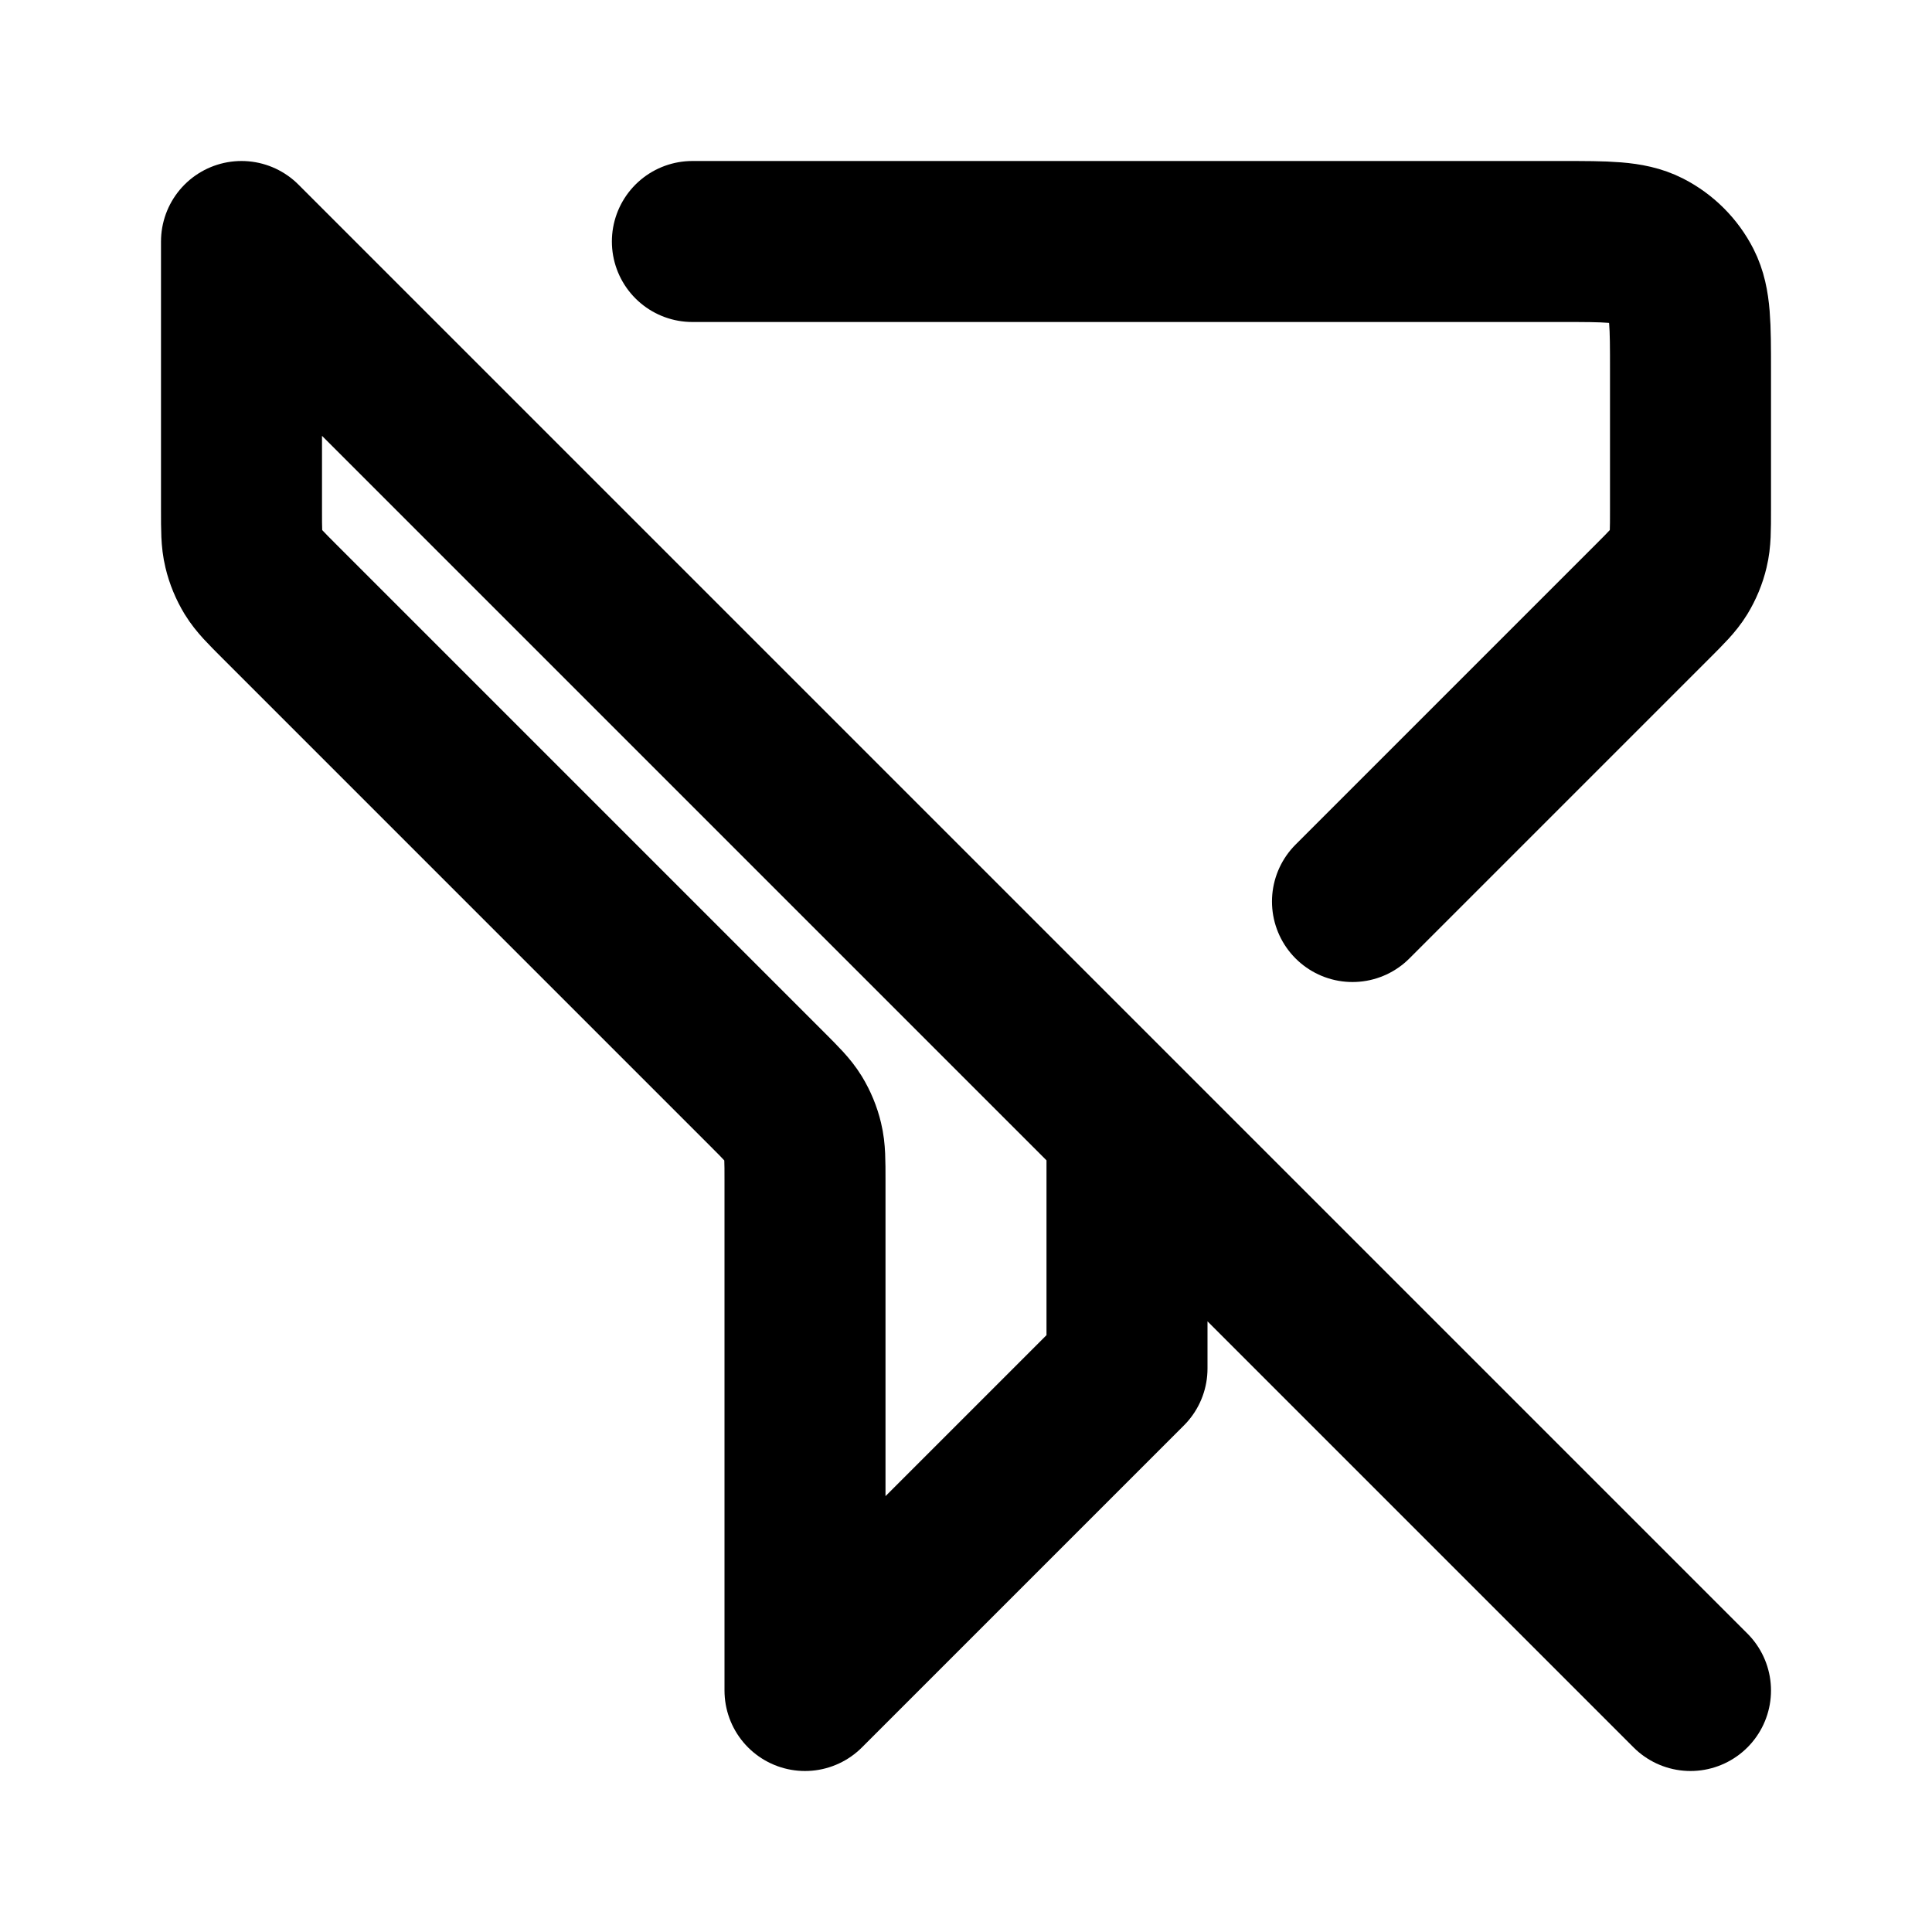
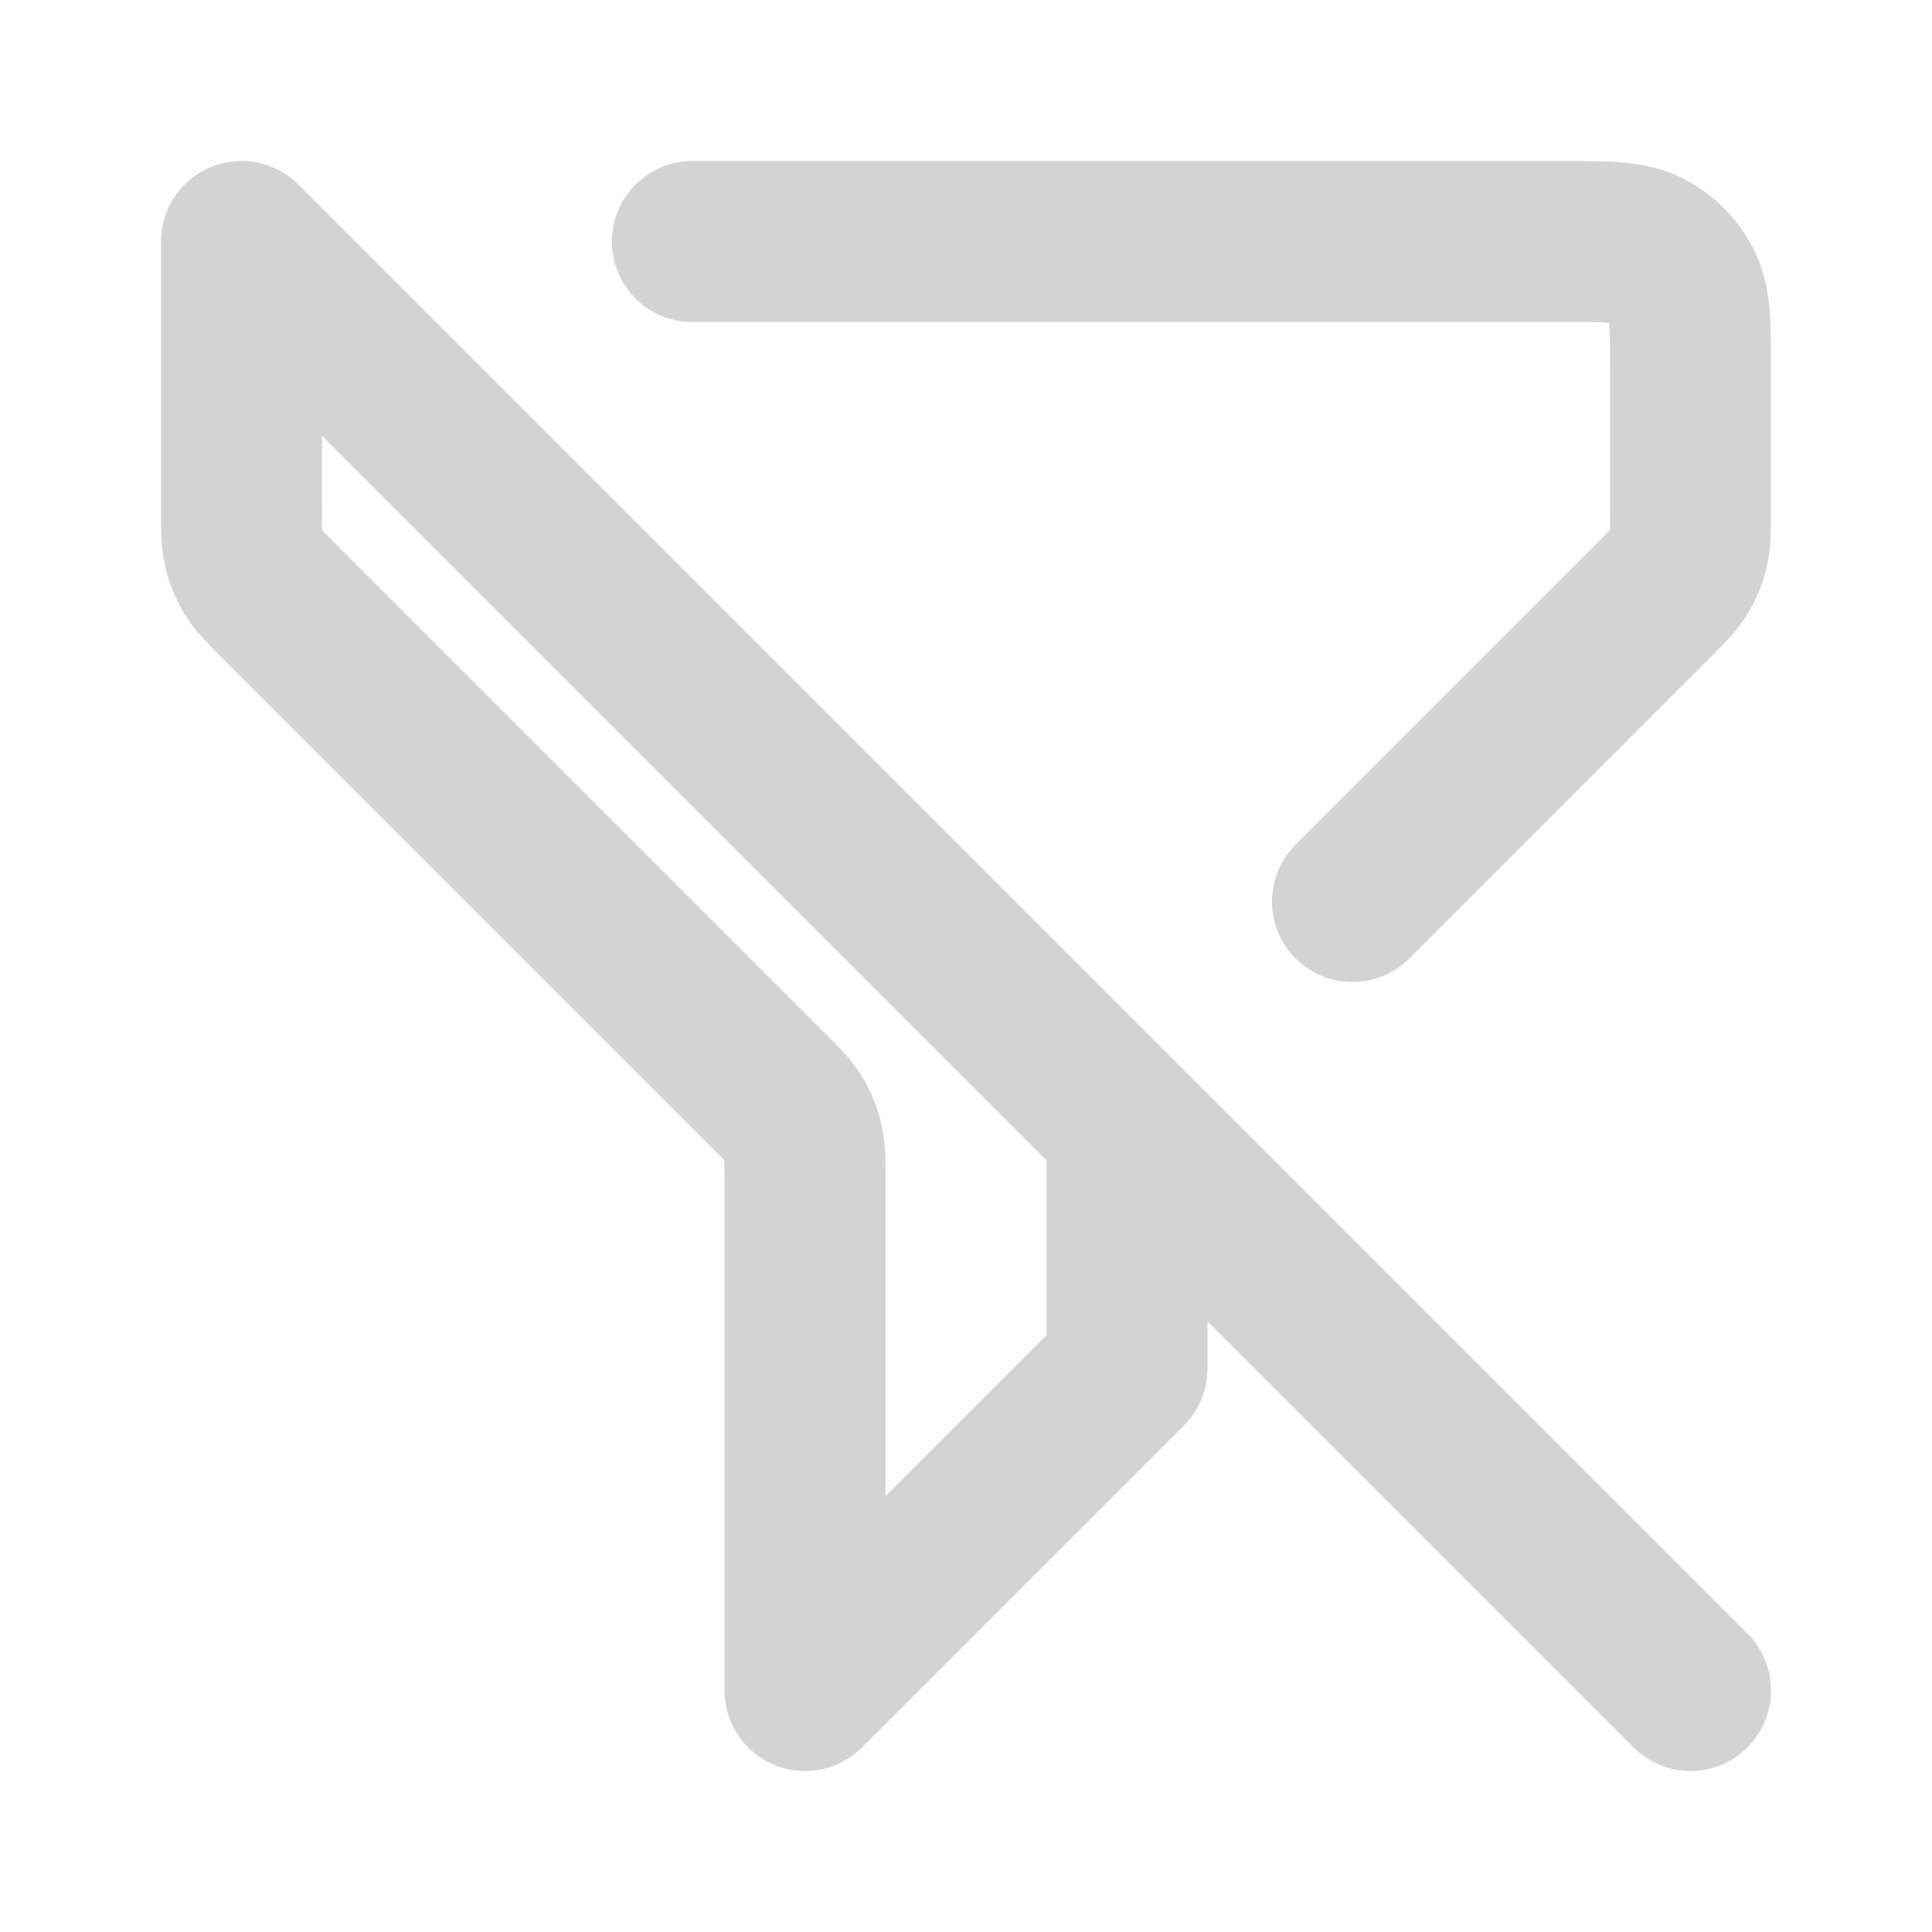
<svg xmlns="http://www.w3.org/2000/svg" width="800px" height="800px" viewBox="0 0 24 24" fill="none">
-   <path d="M21 21L3 3V6.337C3 6.582 3 6.704 3.028 6.819C3.052 6.921 3.093 7.019 3.147 7.108C3.209 7.209 3.296 7.296 3.469 7.469L9.531 13.531C9.704 13.704 9.791 13.791 9.853 13.892C9.907 13.981 9.948 14.079 9.972 14.181C10 14.296 10 14.418 10 14.663V21L14 17V14M8.601 3H19.4C19.96 3 20.24 3 20.454 3.109C20.642 3.205 20.795 3.358 20.891 3.546C21 3.76 21 4.04 21 4.6V6.337C21 6.582 21 6.704 20.972 6.819C20.948 6.921 20.907 7.019 20.853 7.108C20.791 7.209 20.704 7.296 20.531 7.469L16.801 11.199" stroke="#000000" stroke-width="2" stroke-linecap="round" stroke-linejoin="round" />
+   <path d="M21 21L3 3V6.337C3 6.582 3 6.704 3.028 6.819C3.052 6.921 3.093 7.019 3.147 7.108C3.209 7.209 3.296 7.296 3.469 7.469L9.531 13.531C9.704 13.704 9.791 13.791 9.853 13.892C9.907 13.981 9.948 14.079 9.972 14.181C10 14.296 10 14.418 10 14.663V21L14 17V14M8.601 3H19.4C19.96 3 20.24 3 20.454 3.109C20.642 3.205 20.795 3.358 20.891 3.546C21 3.76 21 4.04 21 4.6V6.337C21 6.582 21 6.704 20.972 6.819C20.948 6.921 20.907 7.019 20.853 7.108C20.791 7.209 20.704 7.296 20.531 7.469L16.801 11.199" stroke="#D3D3D3" stroke-width="2" stroke-linecap="round" stroke-linejoin="round" />
</svg>
